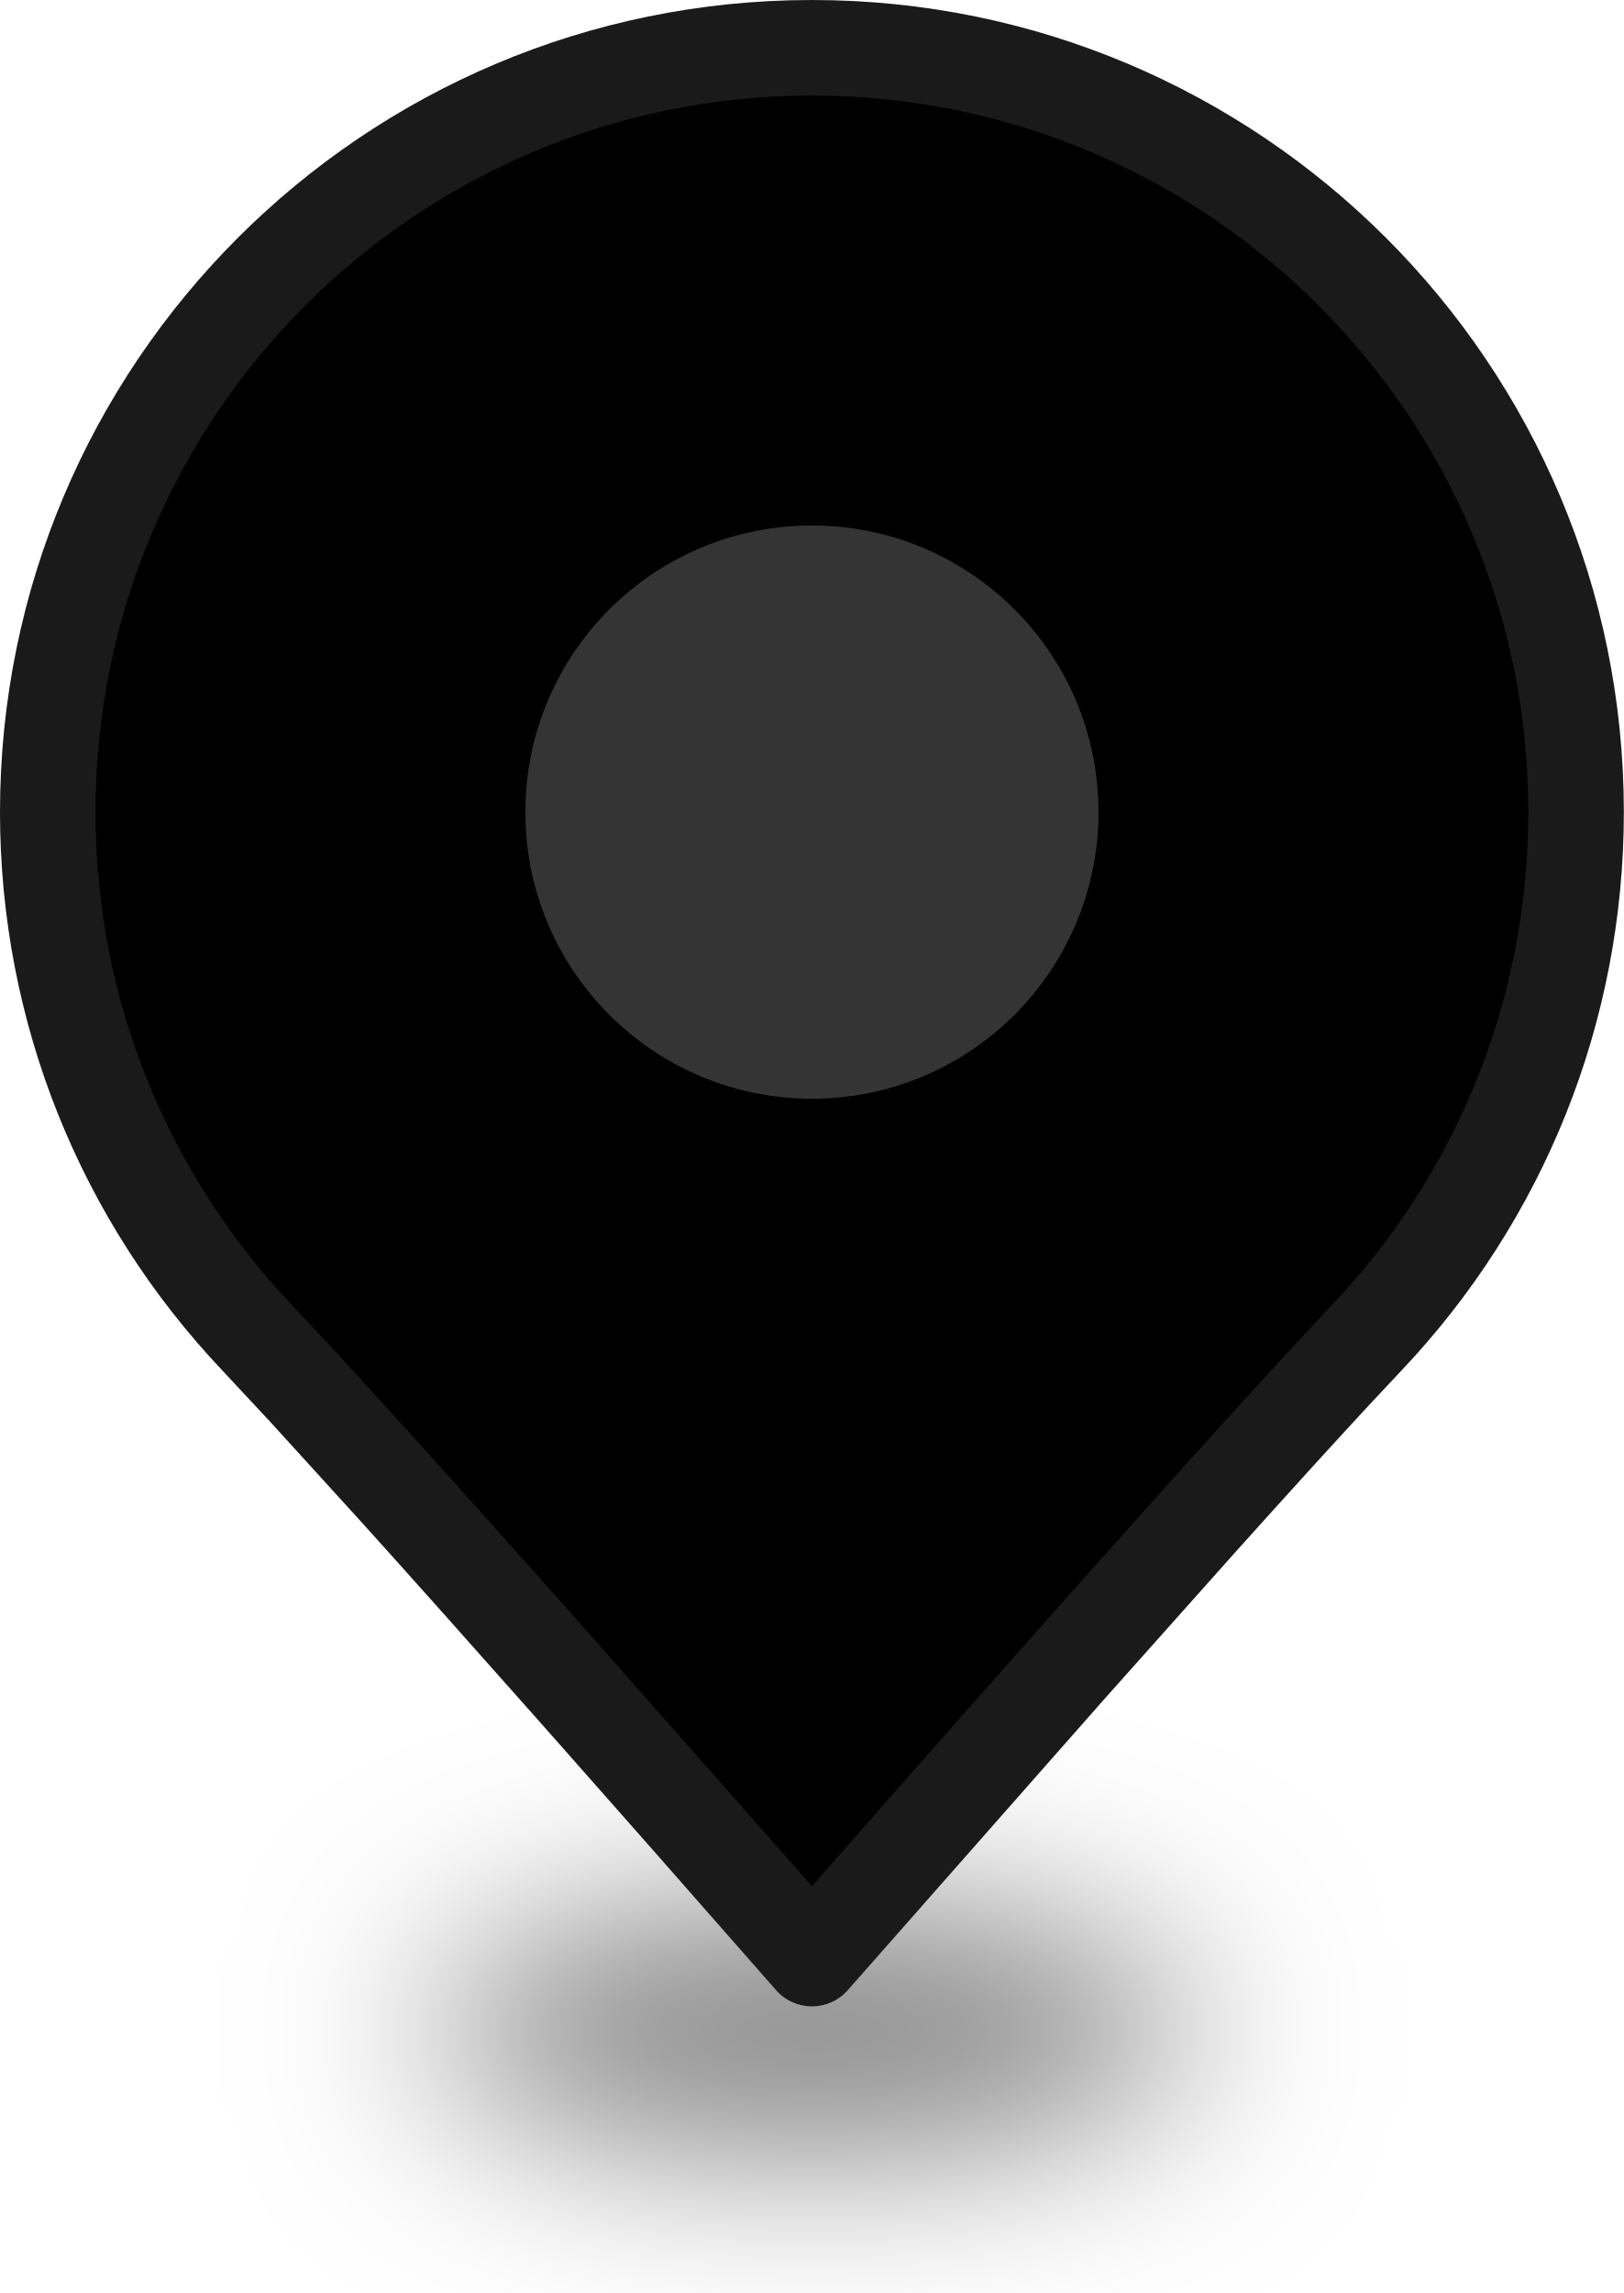
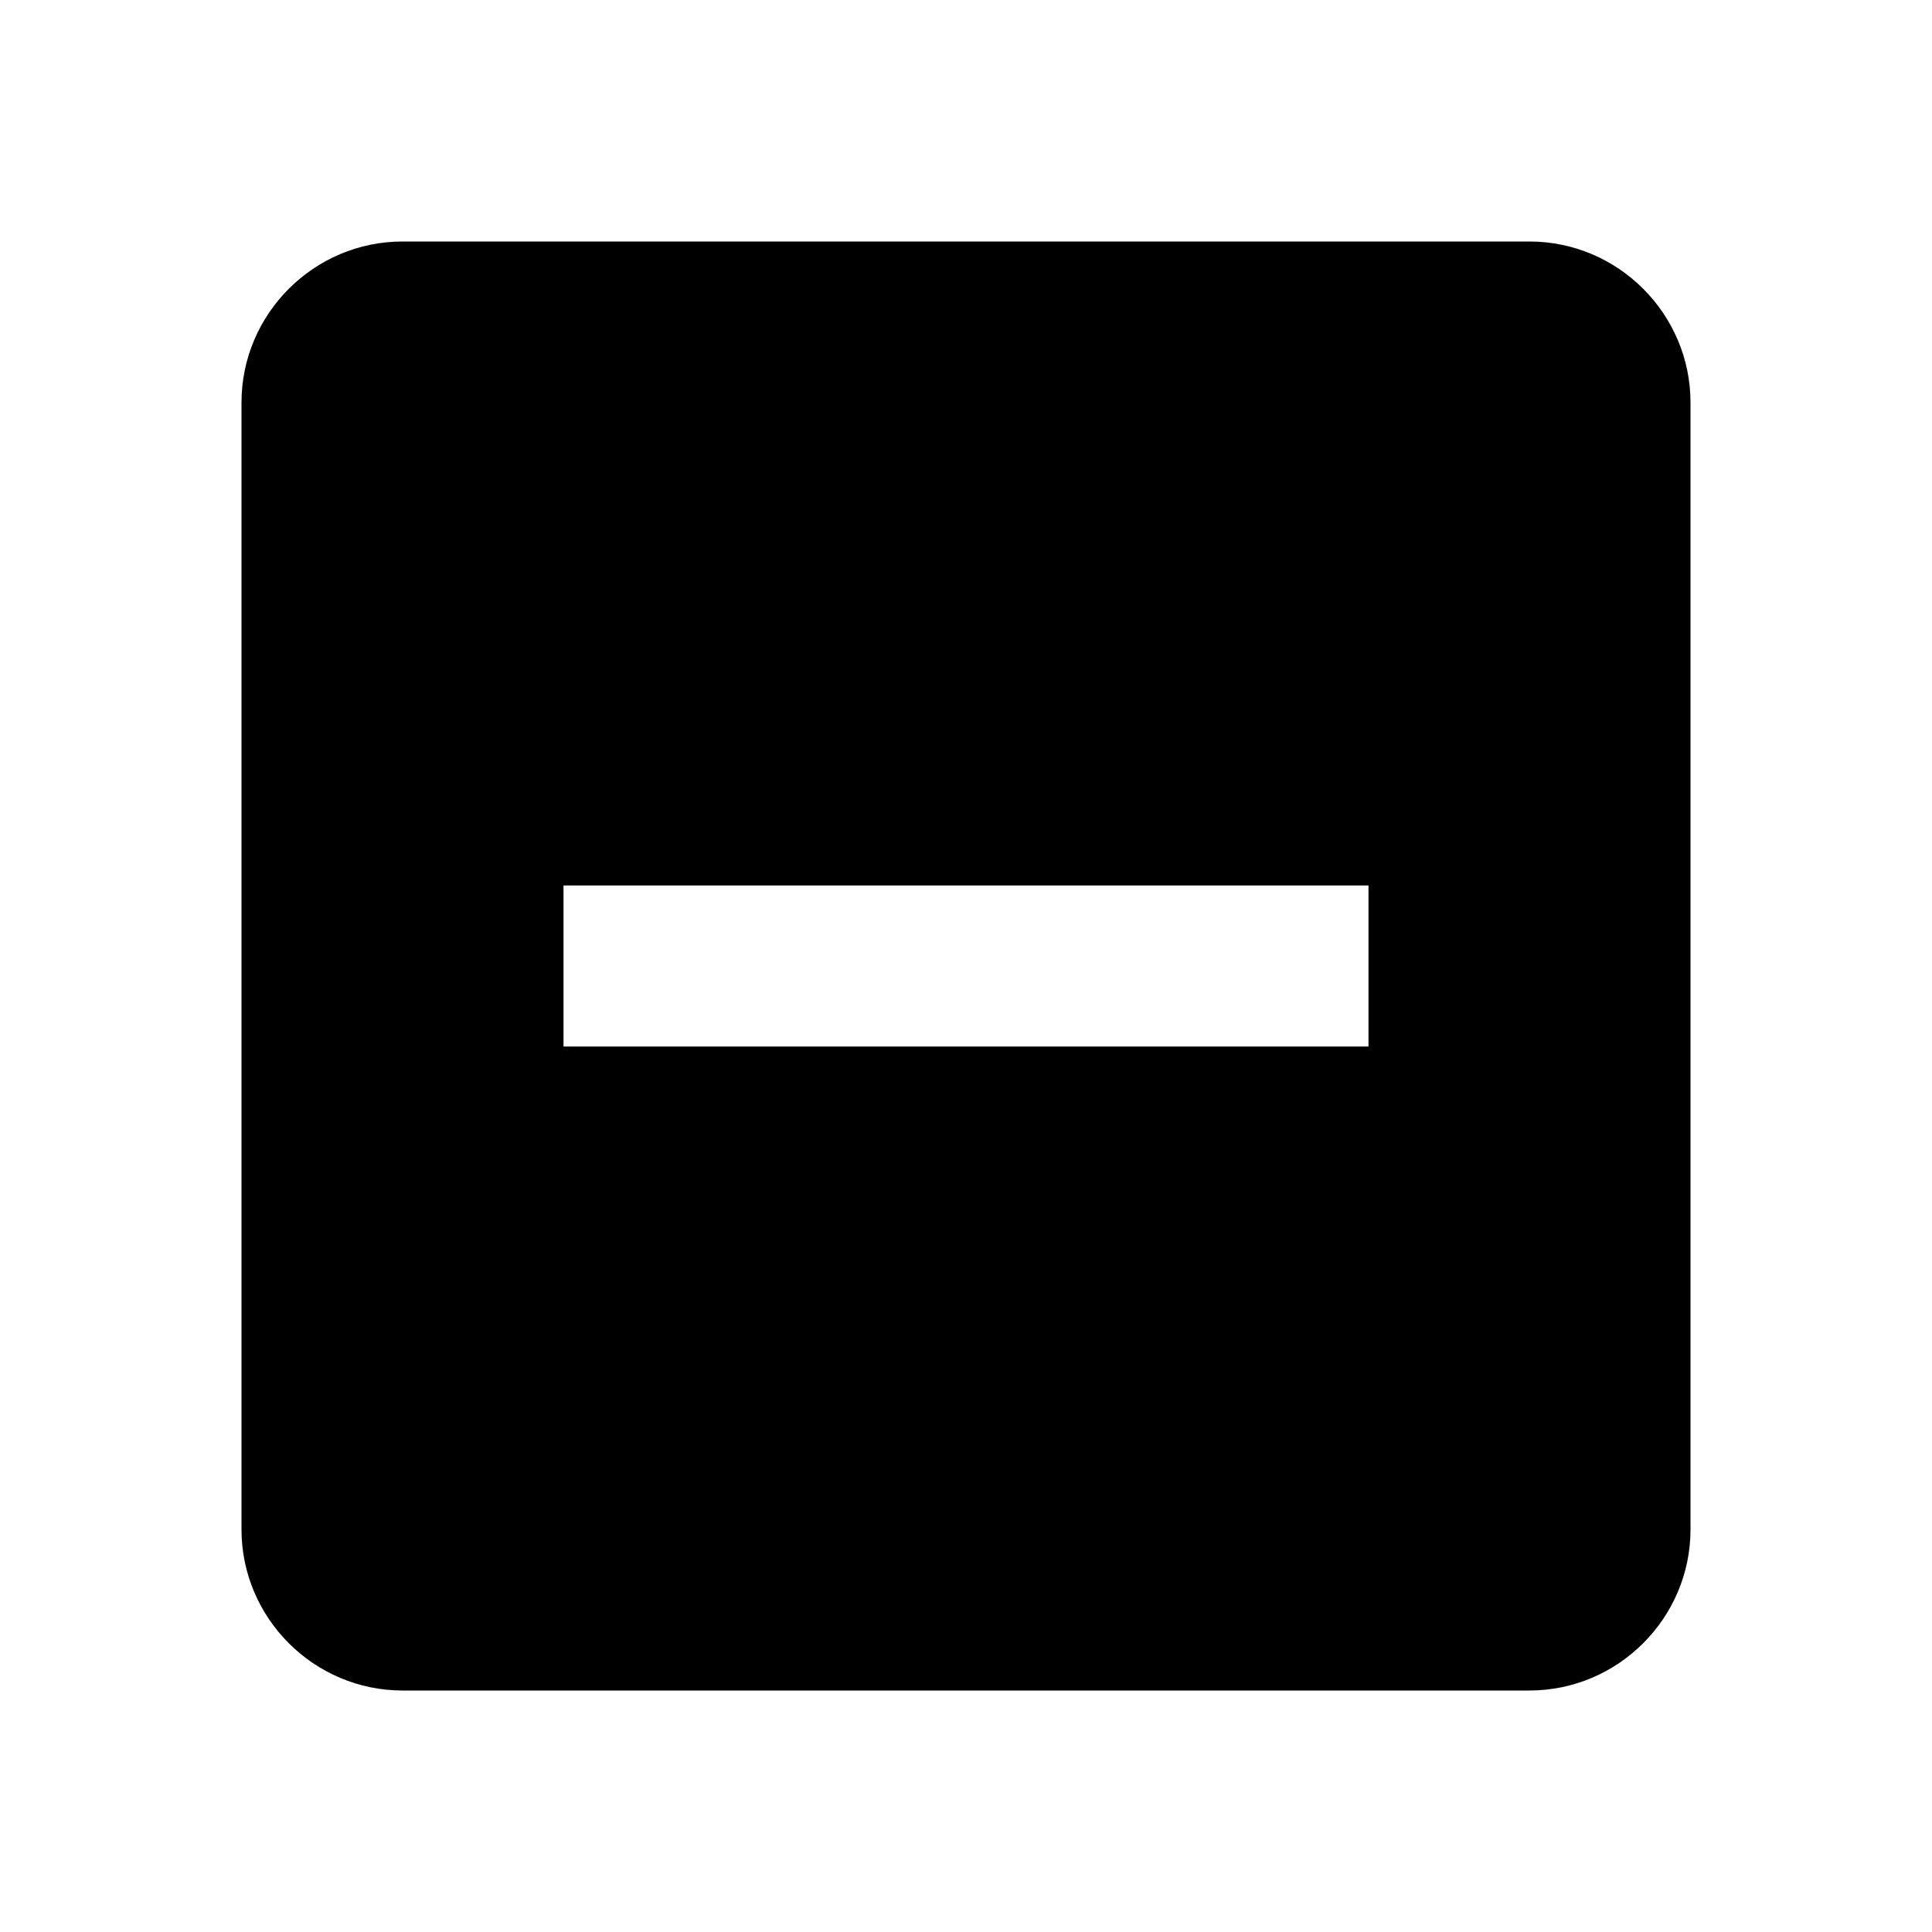
- <svg xmlns="http://www.w3.org/2000/svg" xmlns:xlink="http://www.w3.org/1999/xlink" width="34px" height="48px" viewBox="0 0 34 48" version="1.1">
-   <defs>
-     <ellipse id="path-1" cx="17" cy="42.5" rx="8" ry="2.5" />
-     <filter x="-37.5%" y="-120.0%" width="175.0%" height="340.0%" filterUnits="objectBoundingBox" id="filter-2">
-       <feOffset dx="0" dy="0" in="SourceAlpha" result="shadowOffsetOuter1" />
-       <feGaussianBlur stdDeviation="2" in="shadowOffsetOuter1" result="shadowBlurOuter1" />
-       <feColorMatrix values="0 0 0 0 0   0 0 0 0 0   0 0 0 0 0  0 0 0 0.5 0" type="matrix" in="shadowBlurOuter1" />
-     </filter>
-   </defs>
-   <g id="marker-location" stroke="none" stroke-width="1" fill="none" fill-rule="evenodd">
-     <rect id="Rectangle" x="0" y="0" width="34" height="48" />
-     <g id="Oval" fill="black" fill-opacity="1">
-       <use filter="url(#filter-2)" xlink:href="#path-1" />
-     </g>
-     <path d="M17,41 C22.802,34.386 26.675,30.052 28.62,27.999 C31.335,25.132 33,21.261 33,17 C33,8.163 25.837,1 17,1 C8.163,1 1,8.163 1,17 C1,21.261 2.666,25.133 5.382,28.001 C7.326,30.053 11.199,34.386 17,41 Z" id="Oval-Copy" fill="#000" />
-     <path d="M17.752,41.659 L23.098,35.595 L25.895,32.459 C26.999,31.23 27.916,30.222 28.647,29.433 L29.346,28.687 C32.315,25.551 34,21.407 34,17 C34,7.611 26.389,0 17,0 C7.611,0 0,7.611 0,17 C0,21.407 1.686,25.553 4.656,28.689 L5.672,29.779 L7.597,31.894 C9.715,34.244 12.6,37.5 16.248,41.659 C16.647,42.114 17.353,42.114 17.752,41.659 Z M17,39.484 L12,33.818 L9.898,31.463 C8.248,29.622 6.985,28.239 6.108,27.313 C3.486,24.545 2,20.891 2,17 C2,8.716 8.716,2 17,2 C25.284,2 32,8.716 32,17 C32,20.756 30.615,24.292 28.161,27.022 L26.667,28.63 C24.612,30.868 21.391,34.484 17,39.484 Z" id="Oval" fill="#1a1a1a" fill-rule="nonzero" />
-     <circle id="Oval" fill="#343434" cx="17" cy="17" r="6" />
-   </g>
+ <svg xmlns="http://www.w3.org/2000/svg" viewBox="0 0 24 24" width="24" height="24">
+   <path d="M19 3H5c-1.1 0-2 .9-2 2v14c0 1.1.9 2 2 2h14c1.1 0 2-.9 2-2V5c0-1.1-.9-2-2-2zm-2 10H7v-2h10v2z" />
</svg>
